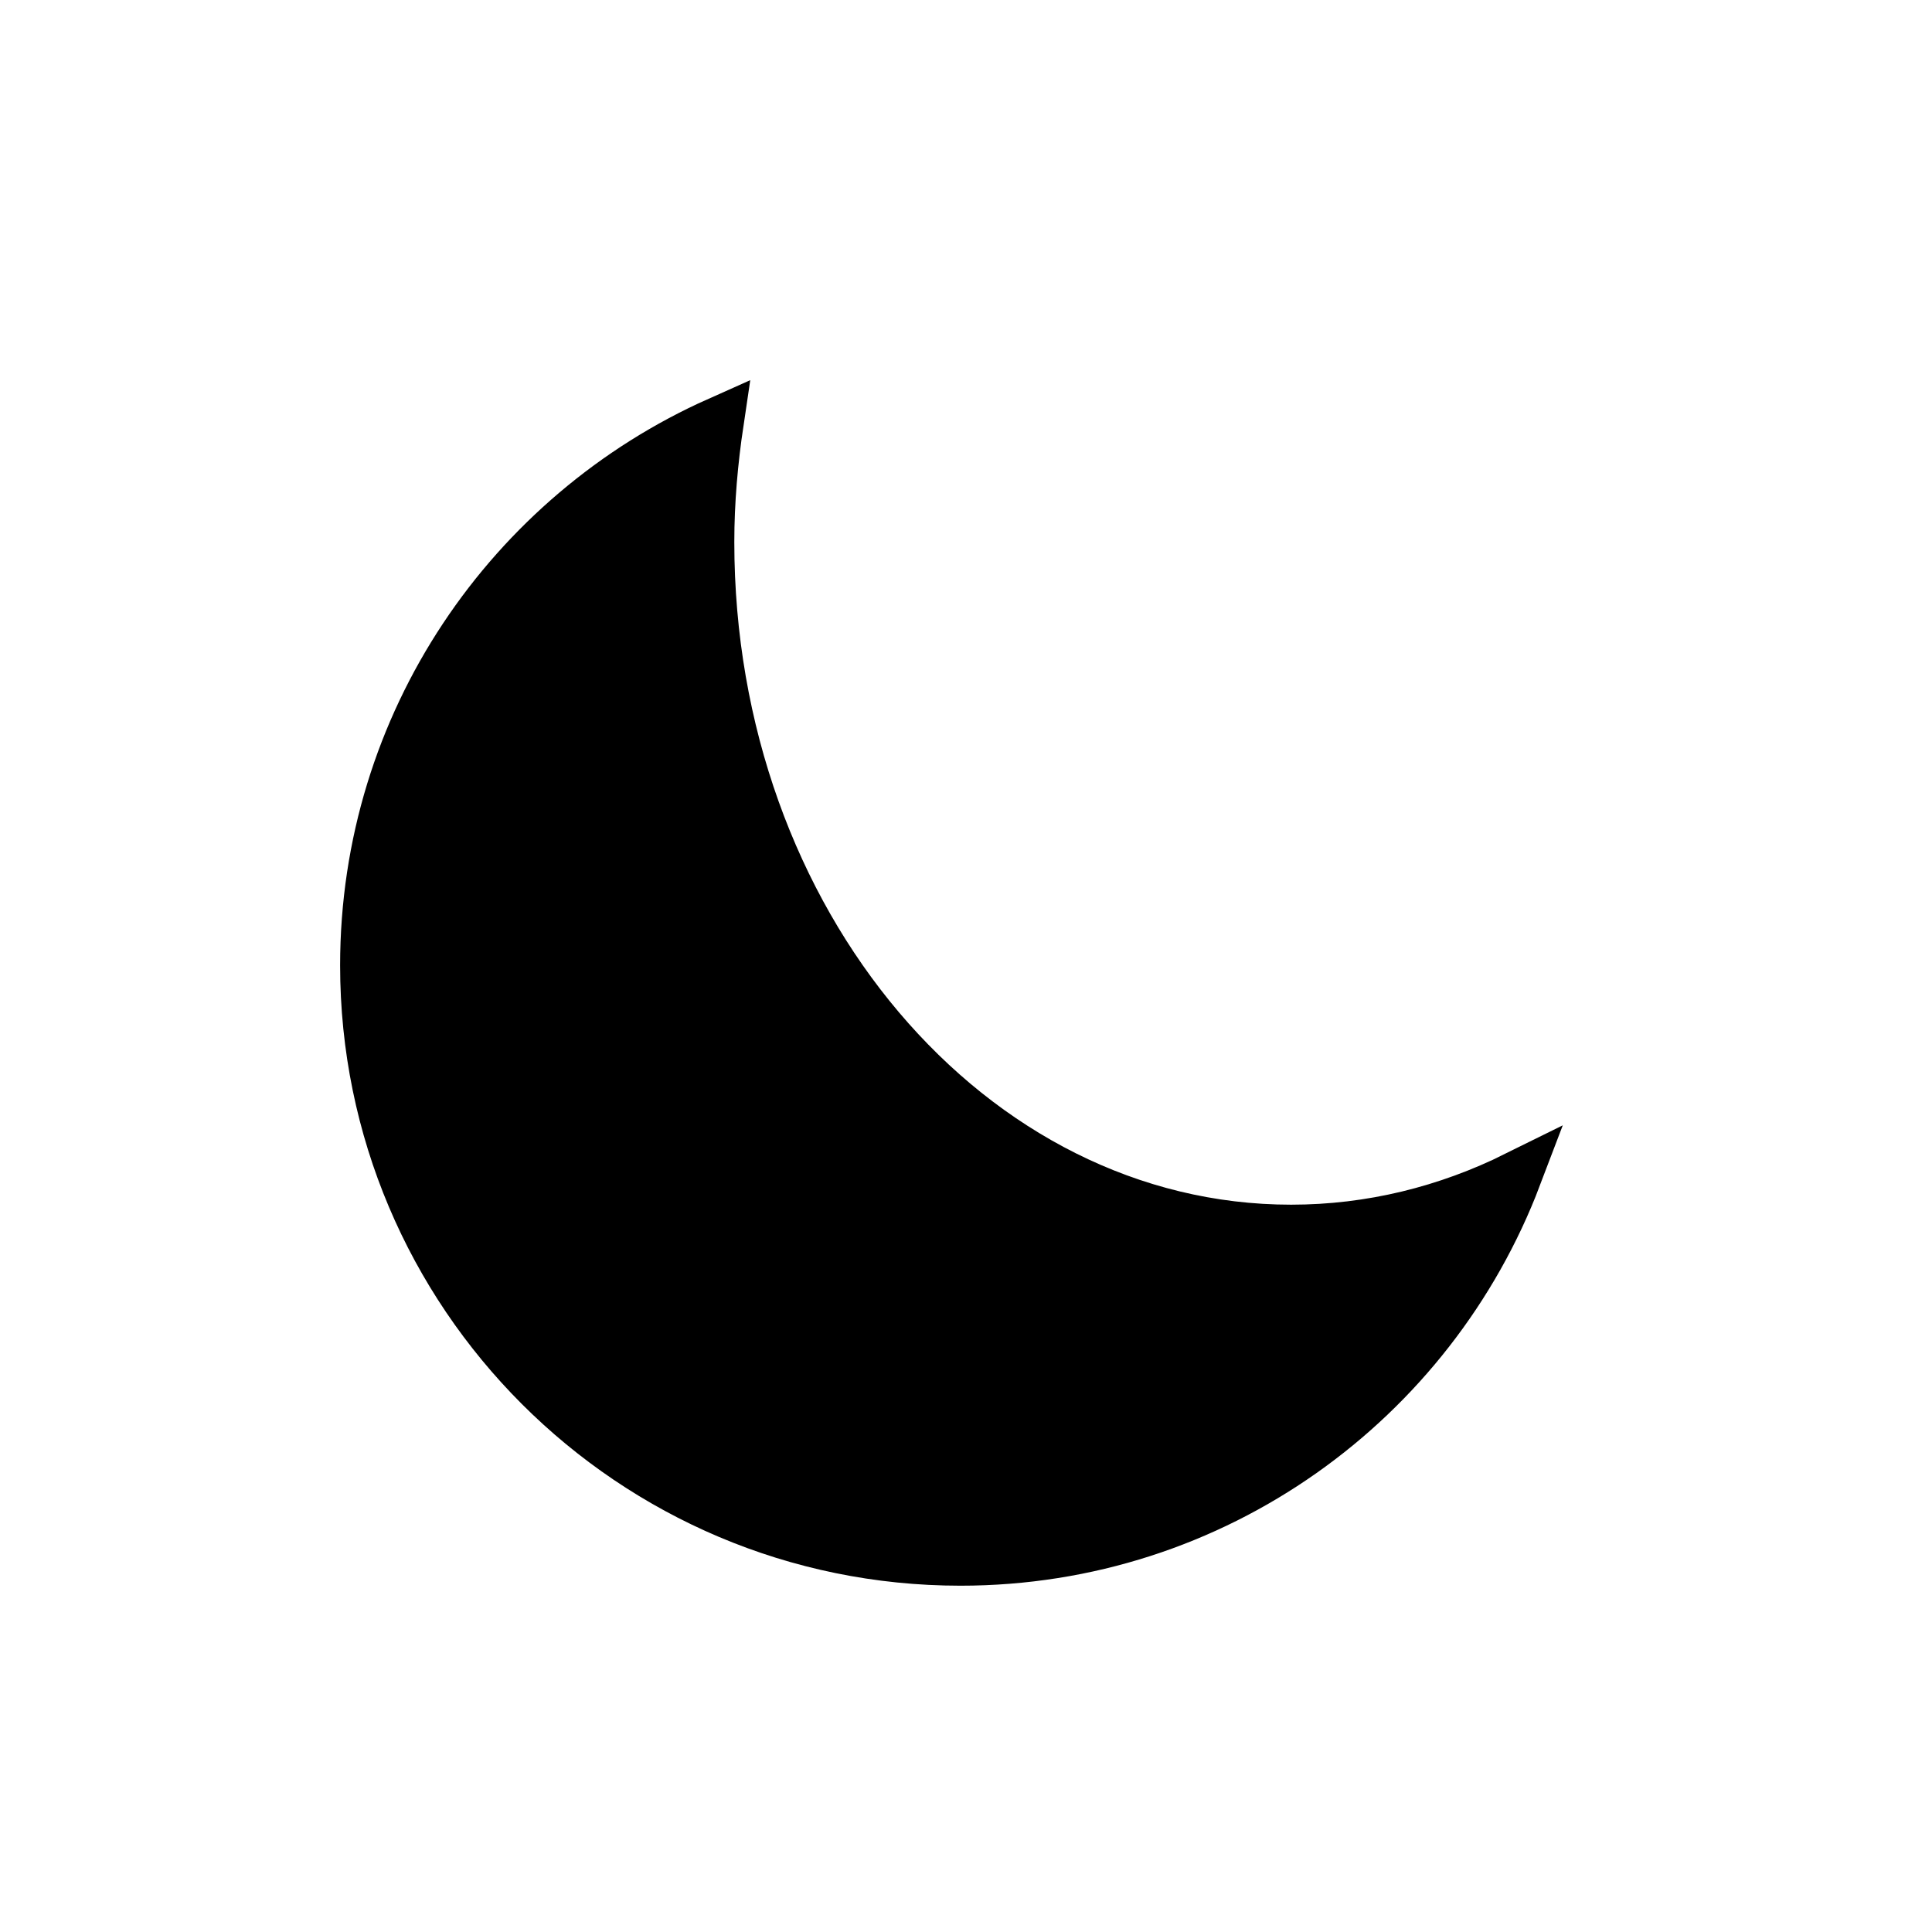
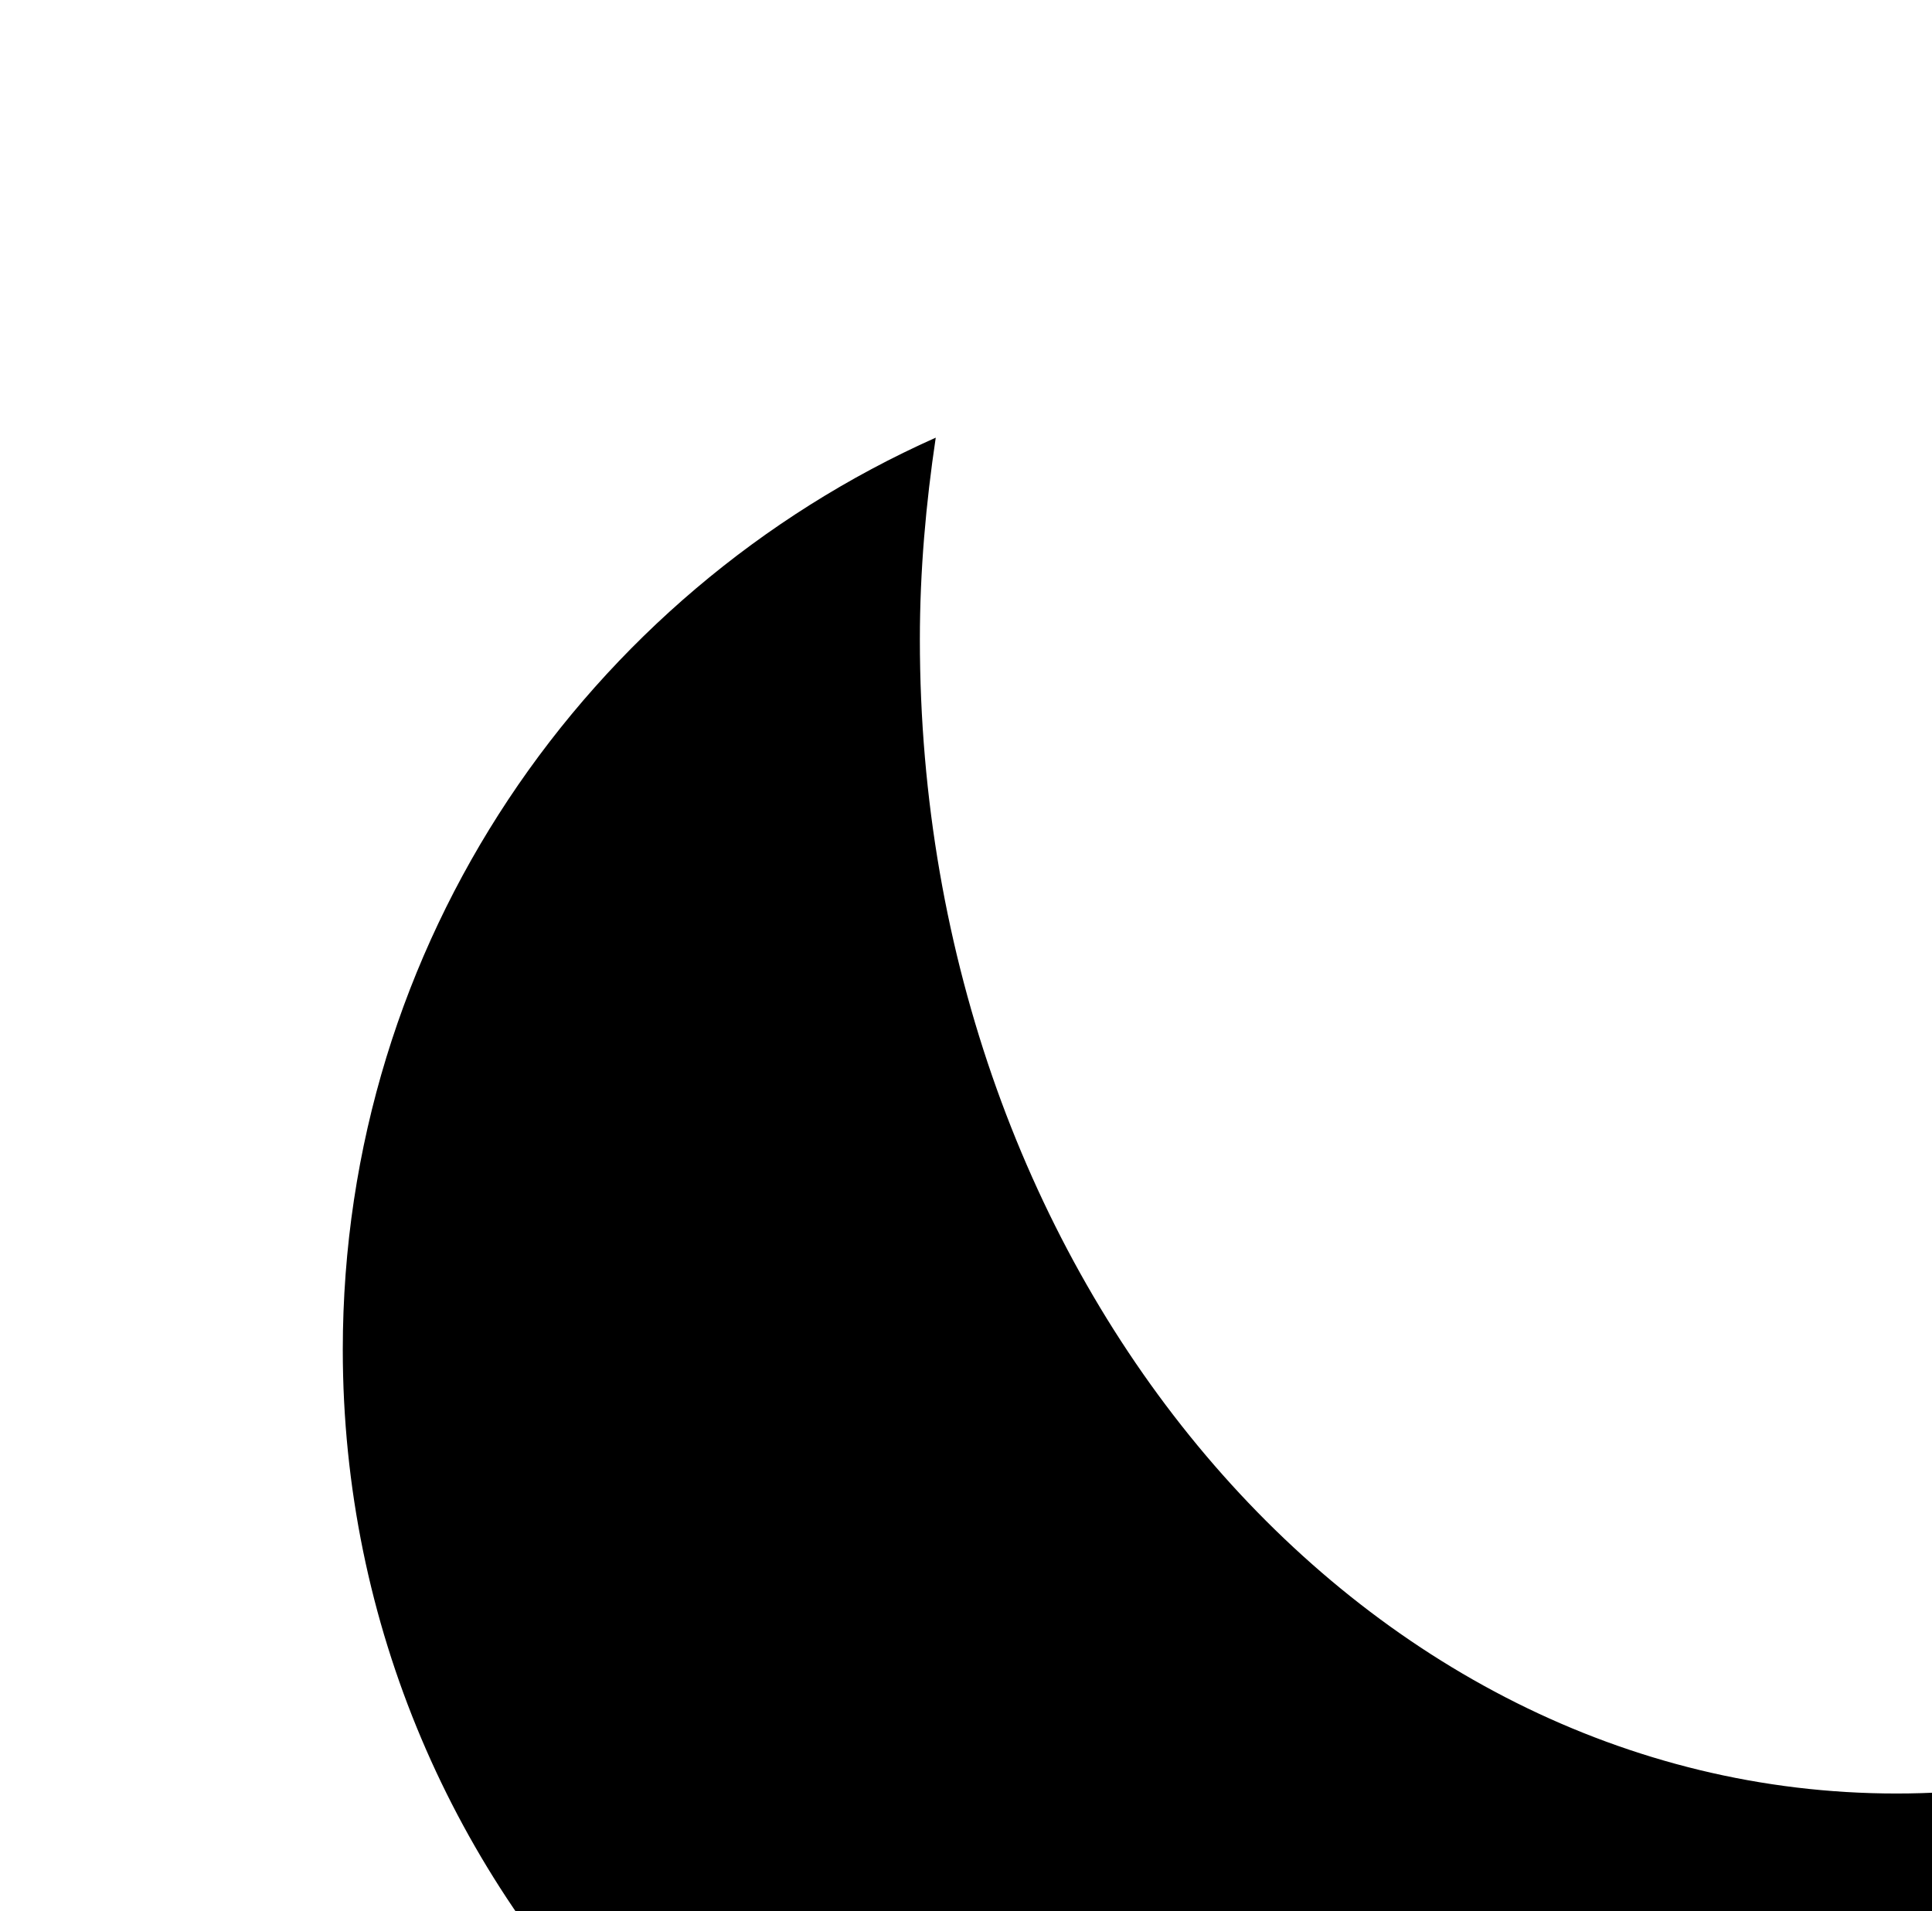
- <svg xmlns="http://www.w3.org/2000/svg" fill="#000000" width="800px" height="800px" viewBox="-3.2 -3.2 38.40 38.40" version="1.1" stroke="#000000">
-   <g id="SVGRepo_bgCarrier" stroke-width="0" />
-   <g id="SVGRepo_tracerCarrier" stroke-linecap="round" stroke-linejoin="round" />
+ <svg xmlns="http://www.w3.org/2000/svg" version="1.1">
+   <g id="SVGRepo_bgCarrier" />
+   <g id="SVGRepo_tracerCarrier" />
  <g id="SVGRepo_iconCarrier">
    <path d="M10.895 7.574c0 7.55 5.179 13.67 11.567 13.67 1.588 0 3.101-0.38 4.479-1.063-1.695 4.46-5.996 7.636-11.051 7.636-6.533 0-11.83-5.297-11.83-11.83 0-4.82 2.888-8.959 7.023-10.803-0.116 0.778-0.188 1.573-0.188 2.39z" />
  </g>
</svg>
